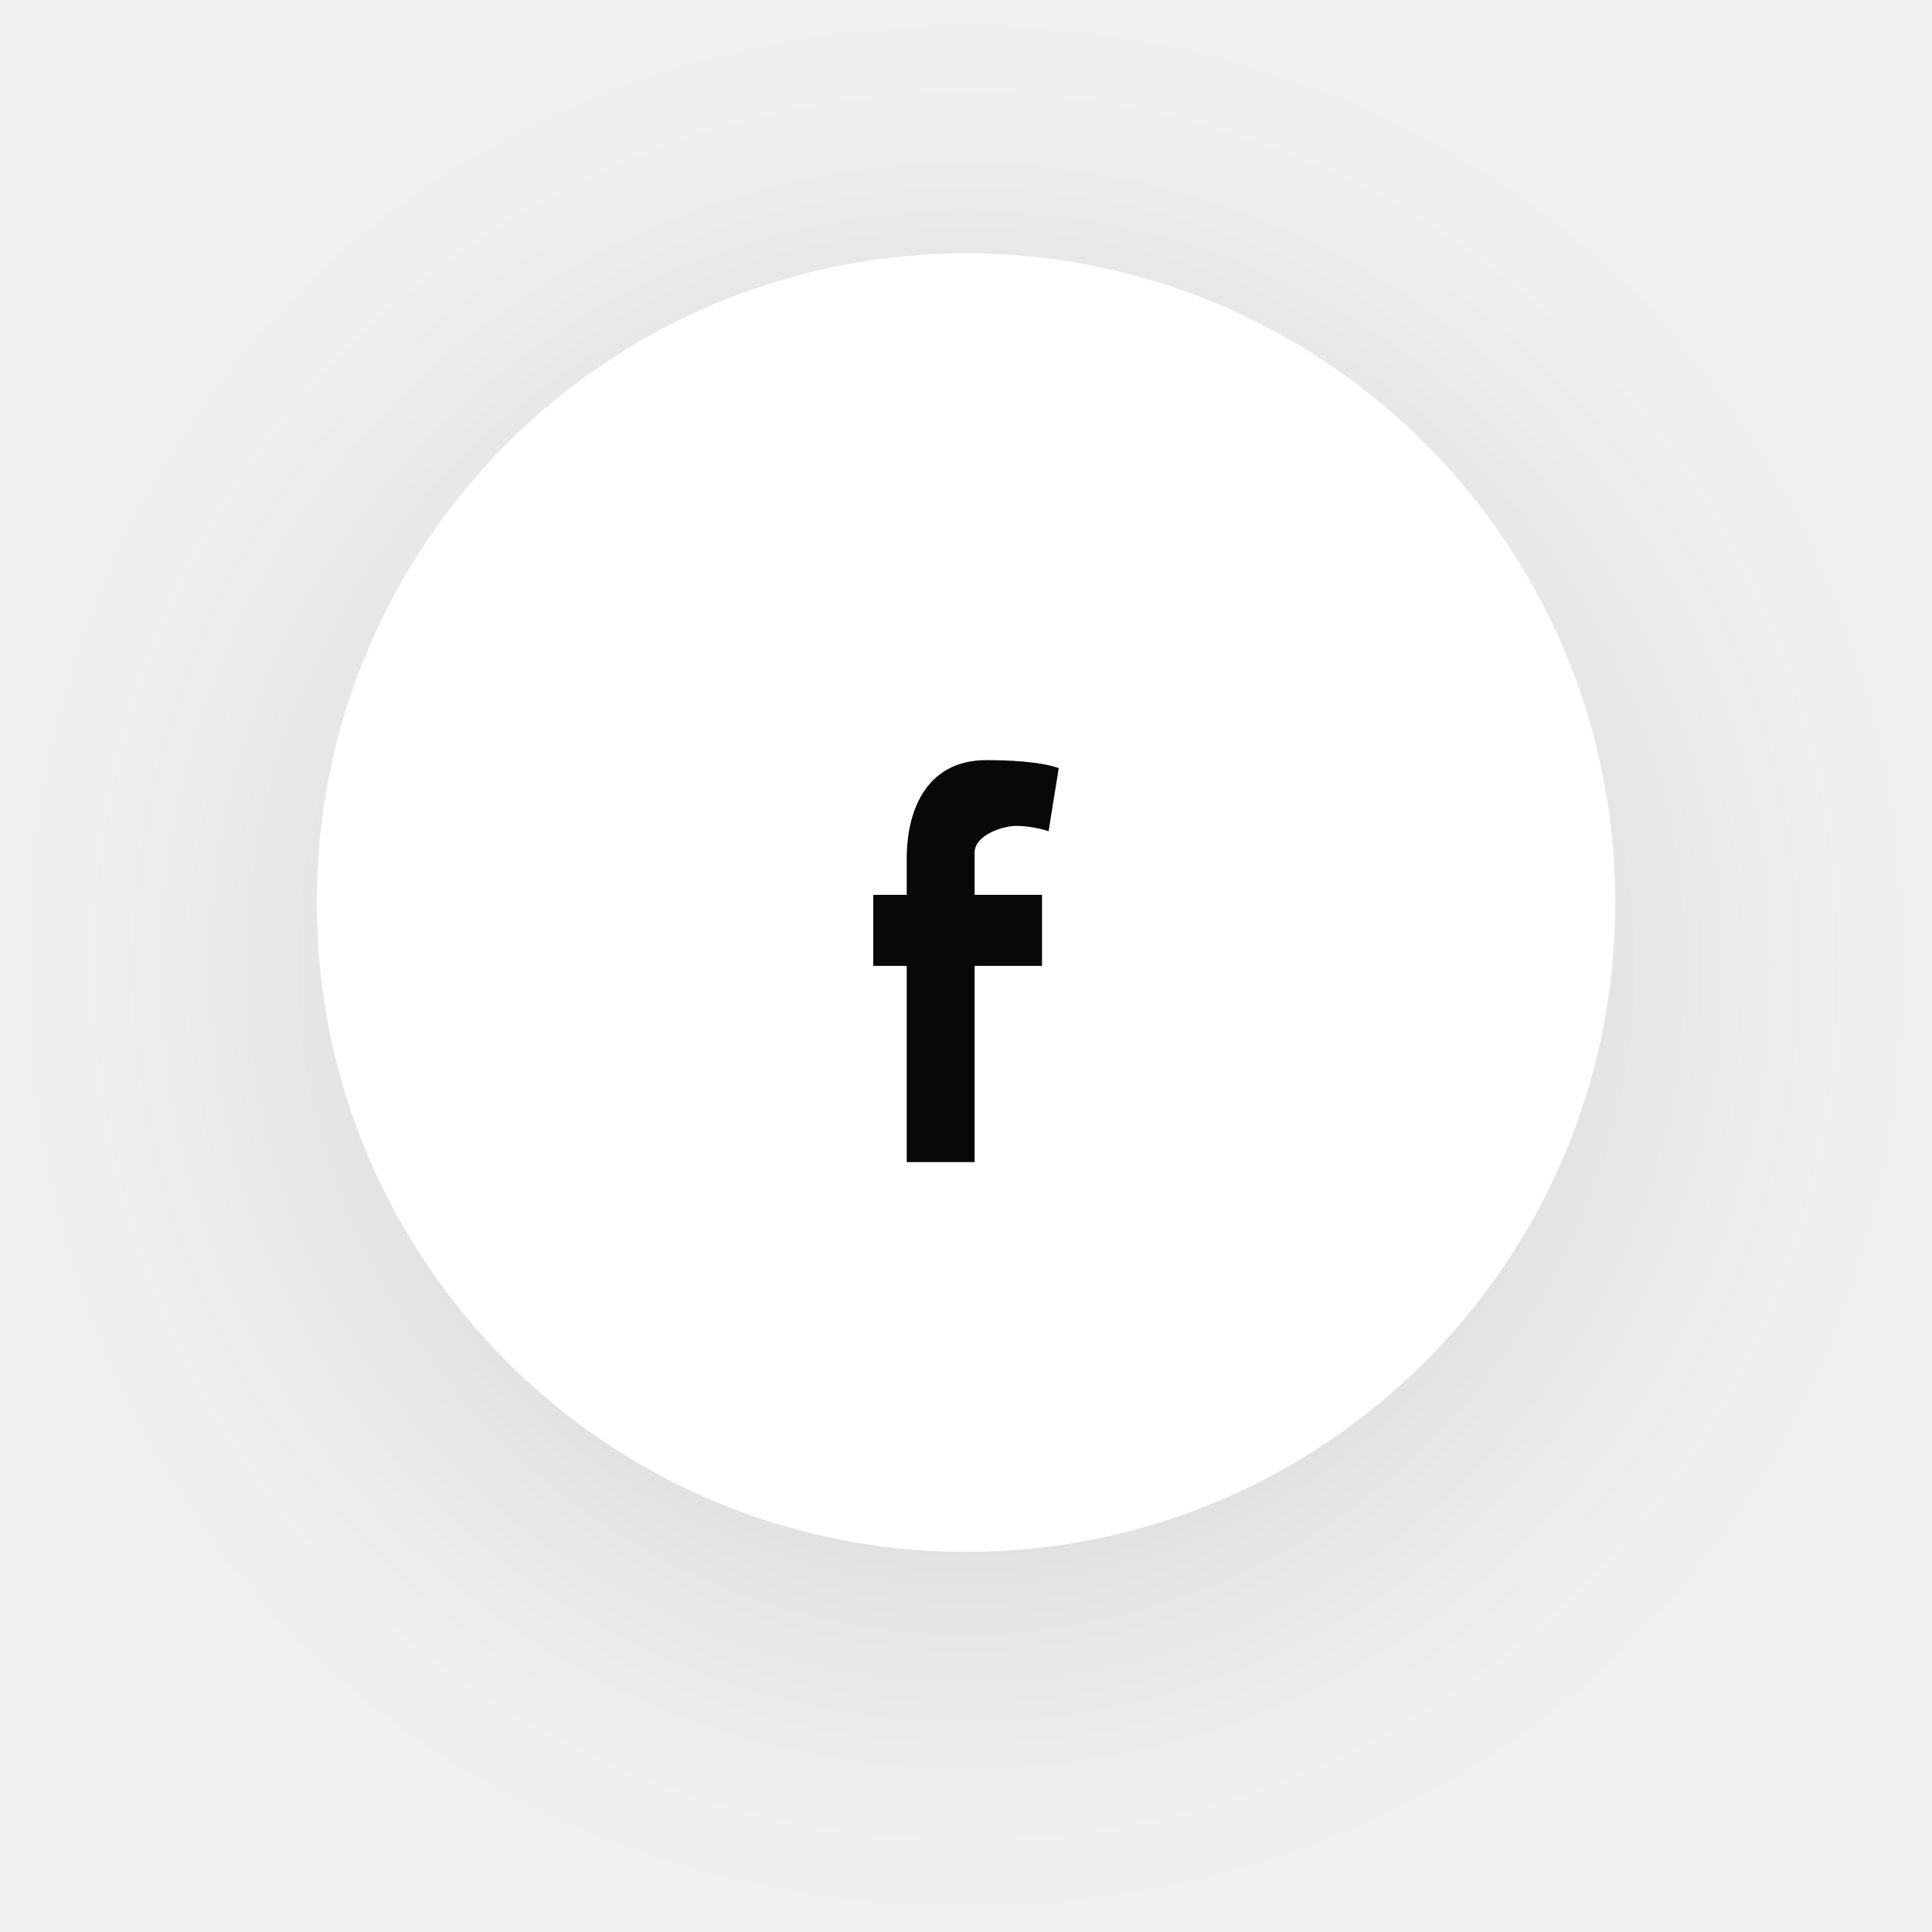
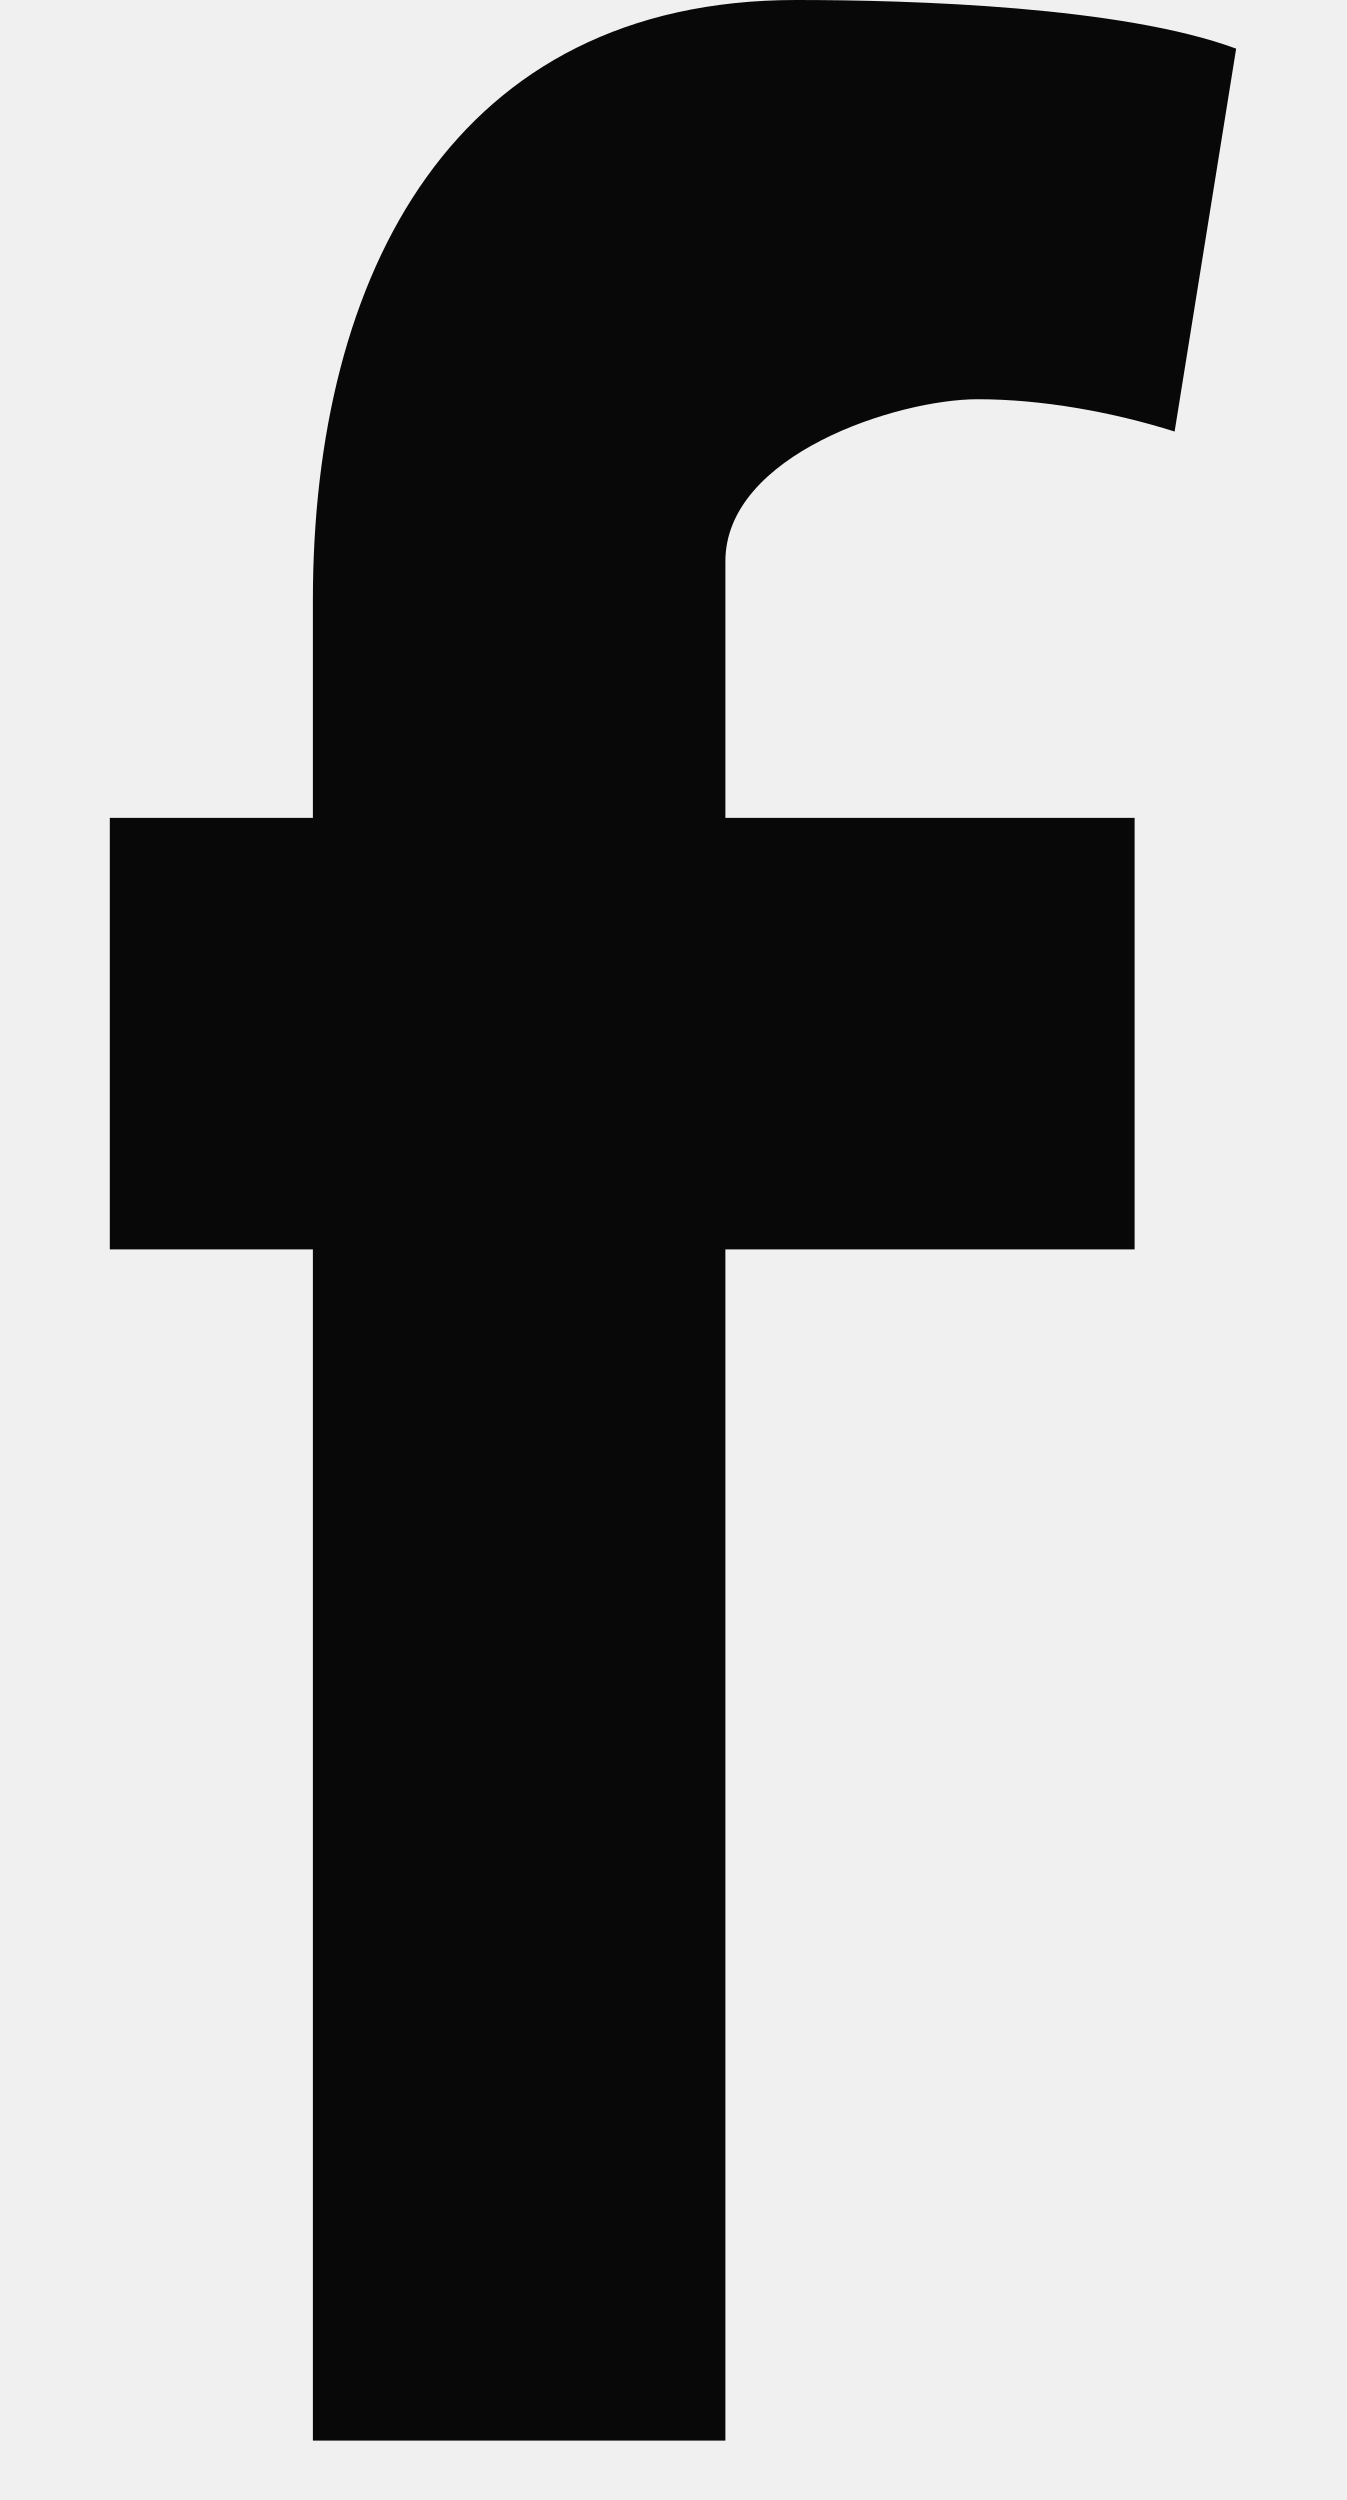
- <svg xmlns="http://www.w3.org/2000/svg" width="61" height="61" viewBox="0 0 61 61" fill="none">
-   <g filter="url(#filter0_d_108_74)">
-     <path fill-rule="evenodd" clip-rule="evenodd" d="M30.5 49C41.822 49 51 39.822 51 28.5C51 17.178 41.822 8 30.5 8C19.178 8 10 17.178 10 28.5C10 39.822 19.178 49 30.5 49Z" fill="white" />
-   </g>
-   <path fill-rule="evenodd" clip-rule="evenodd" d="M33.108 26.244C32.788 26.143 32.42 26.076 32.084 26.076C31.668 26.076 30.772 26.363 30.772 26.919V28.253H32.9V30.497H30.772V36.691H28.628V30.497H27.571V28.253H28.628V27.122C28.628 25.418 29.364 24 31.14 24C31.748 24 32.836 24.034 33.428 24.253L33.108 26.244Z" fill="#080809" />
-   <defs>
-     <filter id="filter0_d_108_74" x="0" y="0" width="61" height="61" filterUnits="userSpaceOnUse" color-interpolation-filters="sRGB">
-       <feFlood flood-opacity="0" result="BackgroundImageFix" />
-       <feColorMatrix in="SourceAlpha" type="matrix" values="0 0 0 0 0 0 0 0 0 0 0 0 0 0 0 0 0 0 127 0" result="hardAlpha" />
-       <feOffset dy="2" />
-       <feGaussianBlur stdDeviation="5" />
-       <feColorMatrix type="matrix" values="0 0 0 0 0 0 0 0 0 0 0 0 0 0 0 0 0 0 0.1 0" />
-       <feBlend mode="normal" in2="BackgroundImageFix" result="effect1_dropShadow_108_74" />
-       <feBlend mode="normal" in="SourceGraphic" in2="effect1_dropShadow_108_74" result="shape" />
-     </filter>
-   </defs>
+ <svg xmlns="http://www.w3.org/2000/svg" width="7" height="13" viewBox="0 0 7 13" fill="none">
+   <path fill-rule="evenodd" clip-rule="evenodd" d="M6.108 2.244C5.788 2.143 5.42 2.076 5.084 2.076C4.668 2.076 3.772 2.363 3.772 2.919V4.253H5.9V6.497H3.772V12.691H1.627V6.497H0.571V4.253H1.627V3.122C1.627 1.418 2.364 0 4.14 0C4.748 0 5.836 0.034 6.428 0.253L6.108 2.244Z" fill="#080809" />
</svg>
